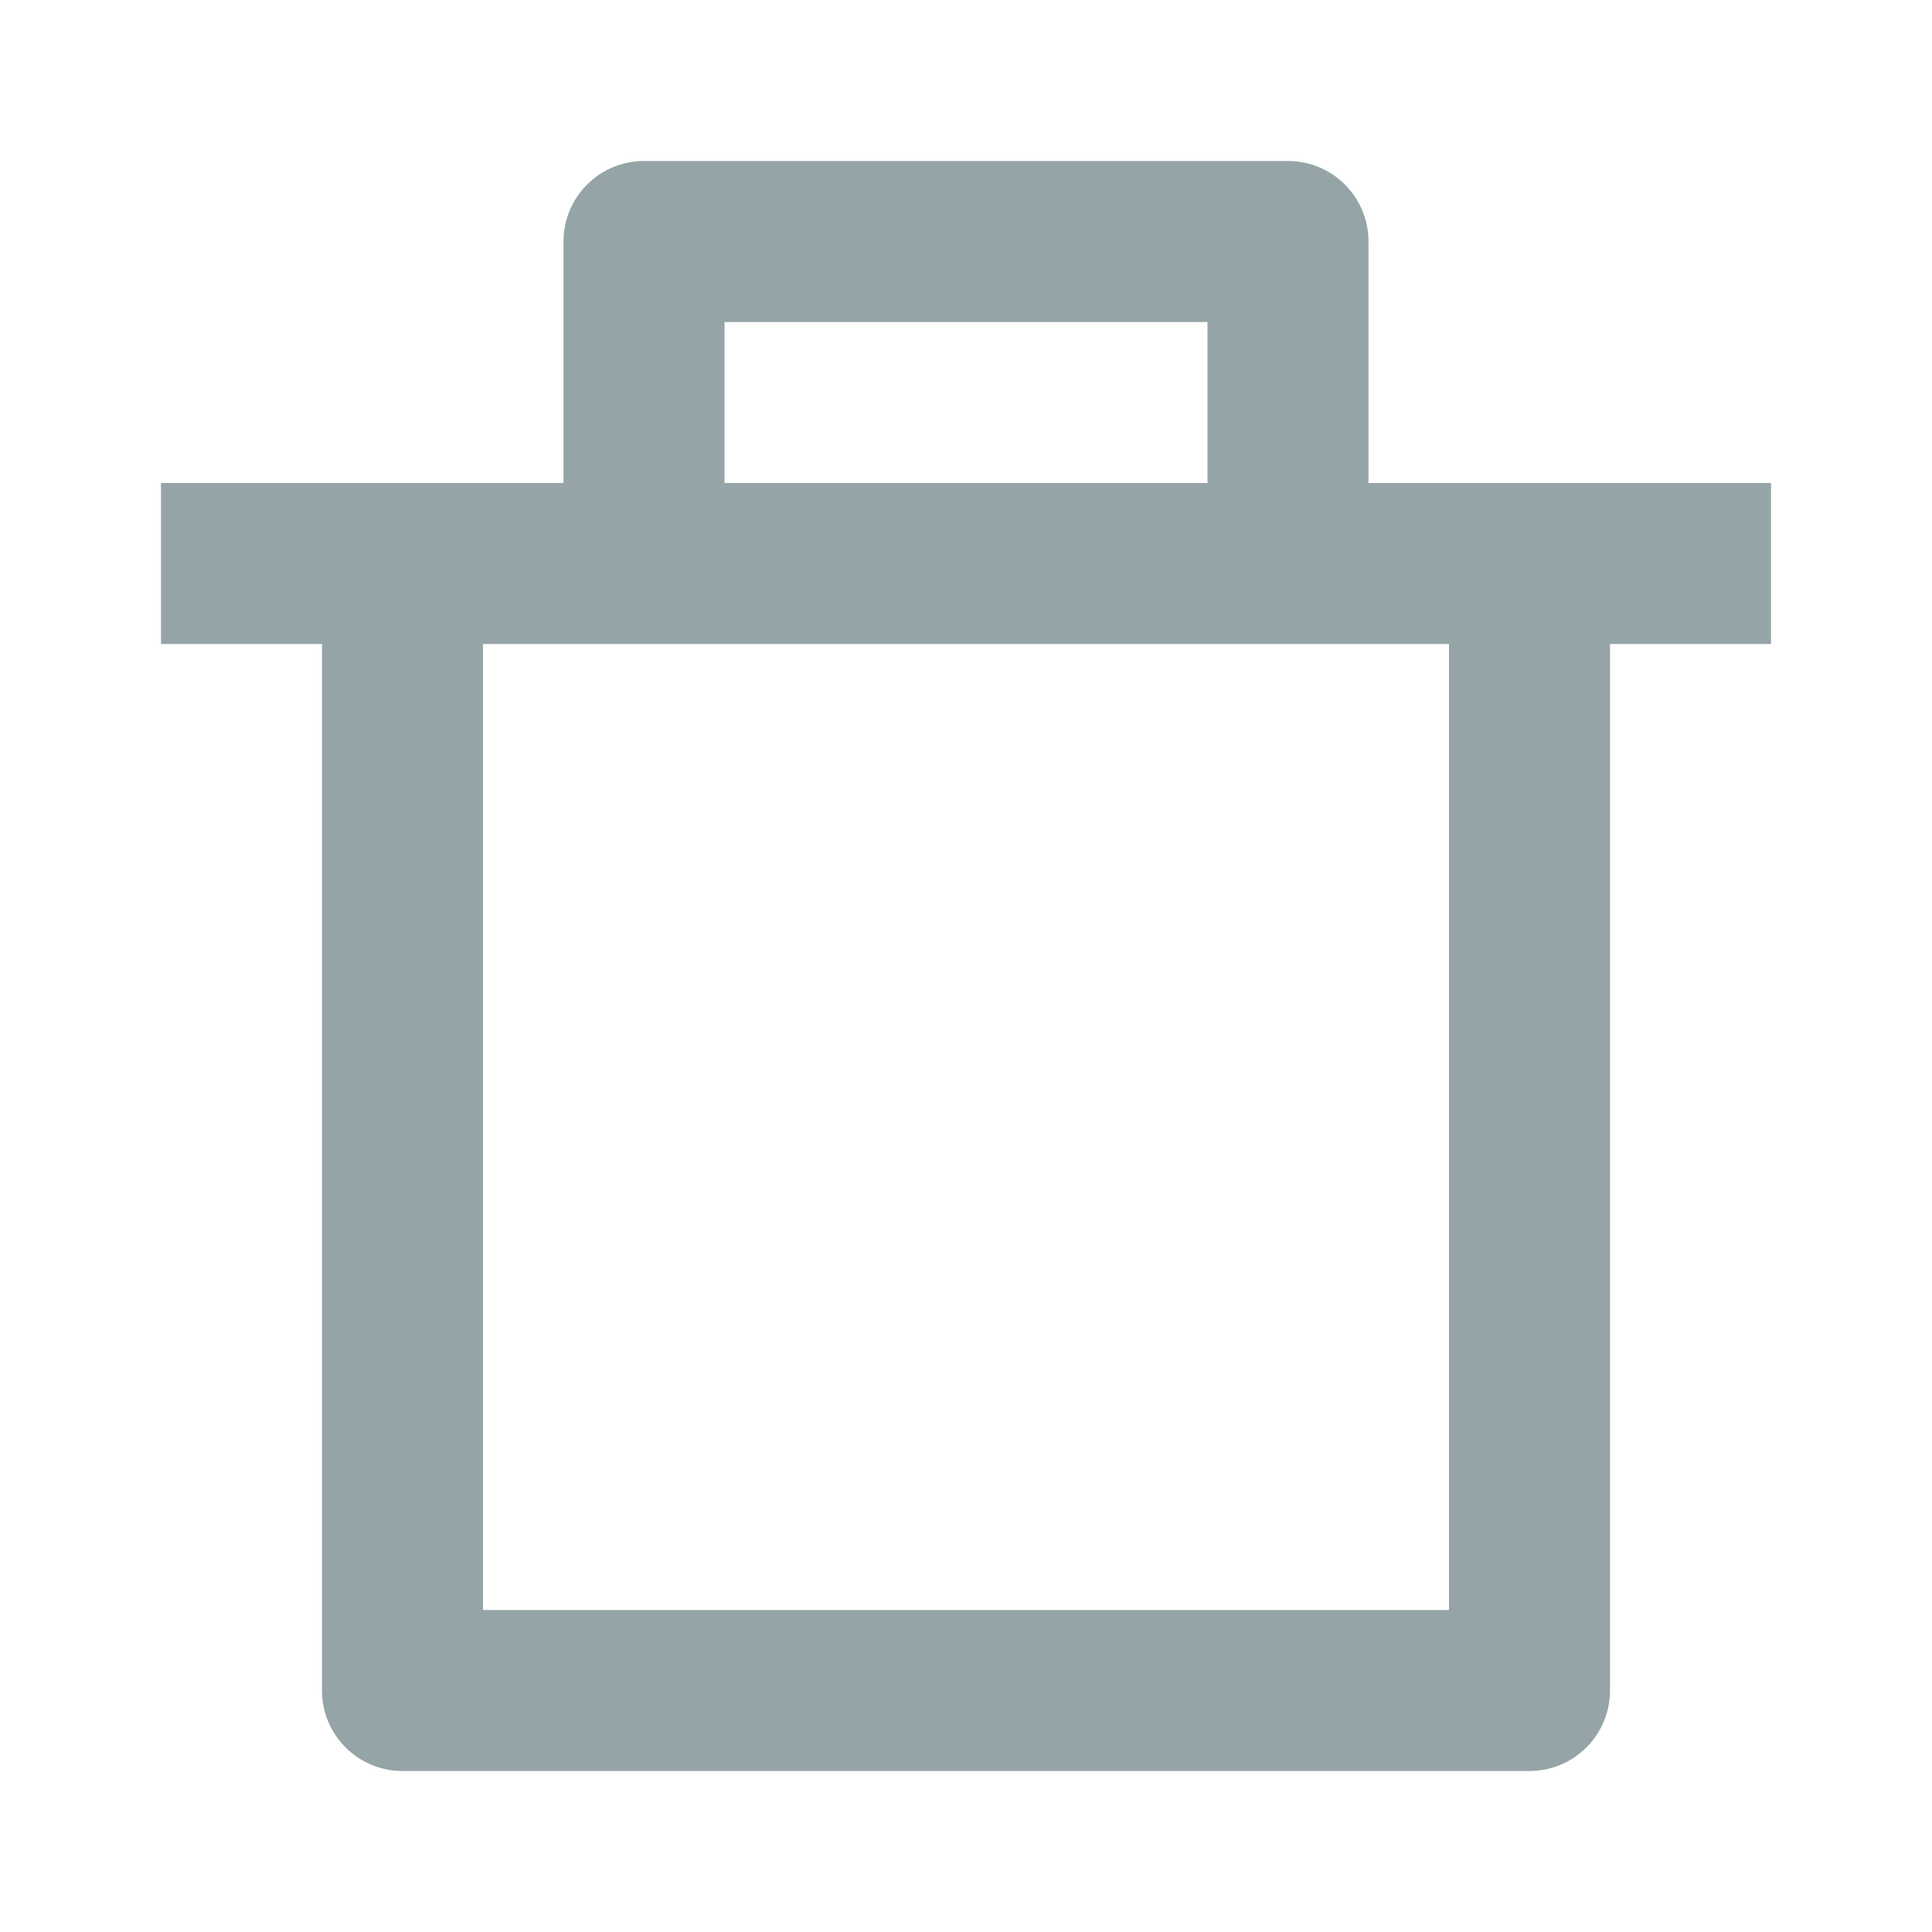
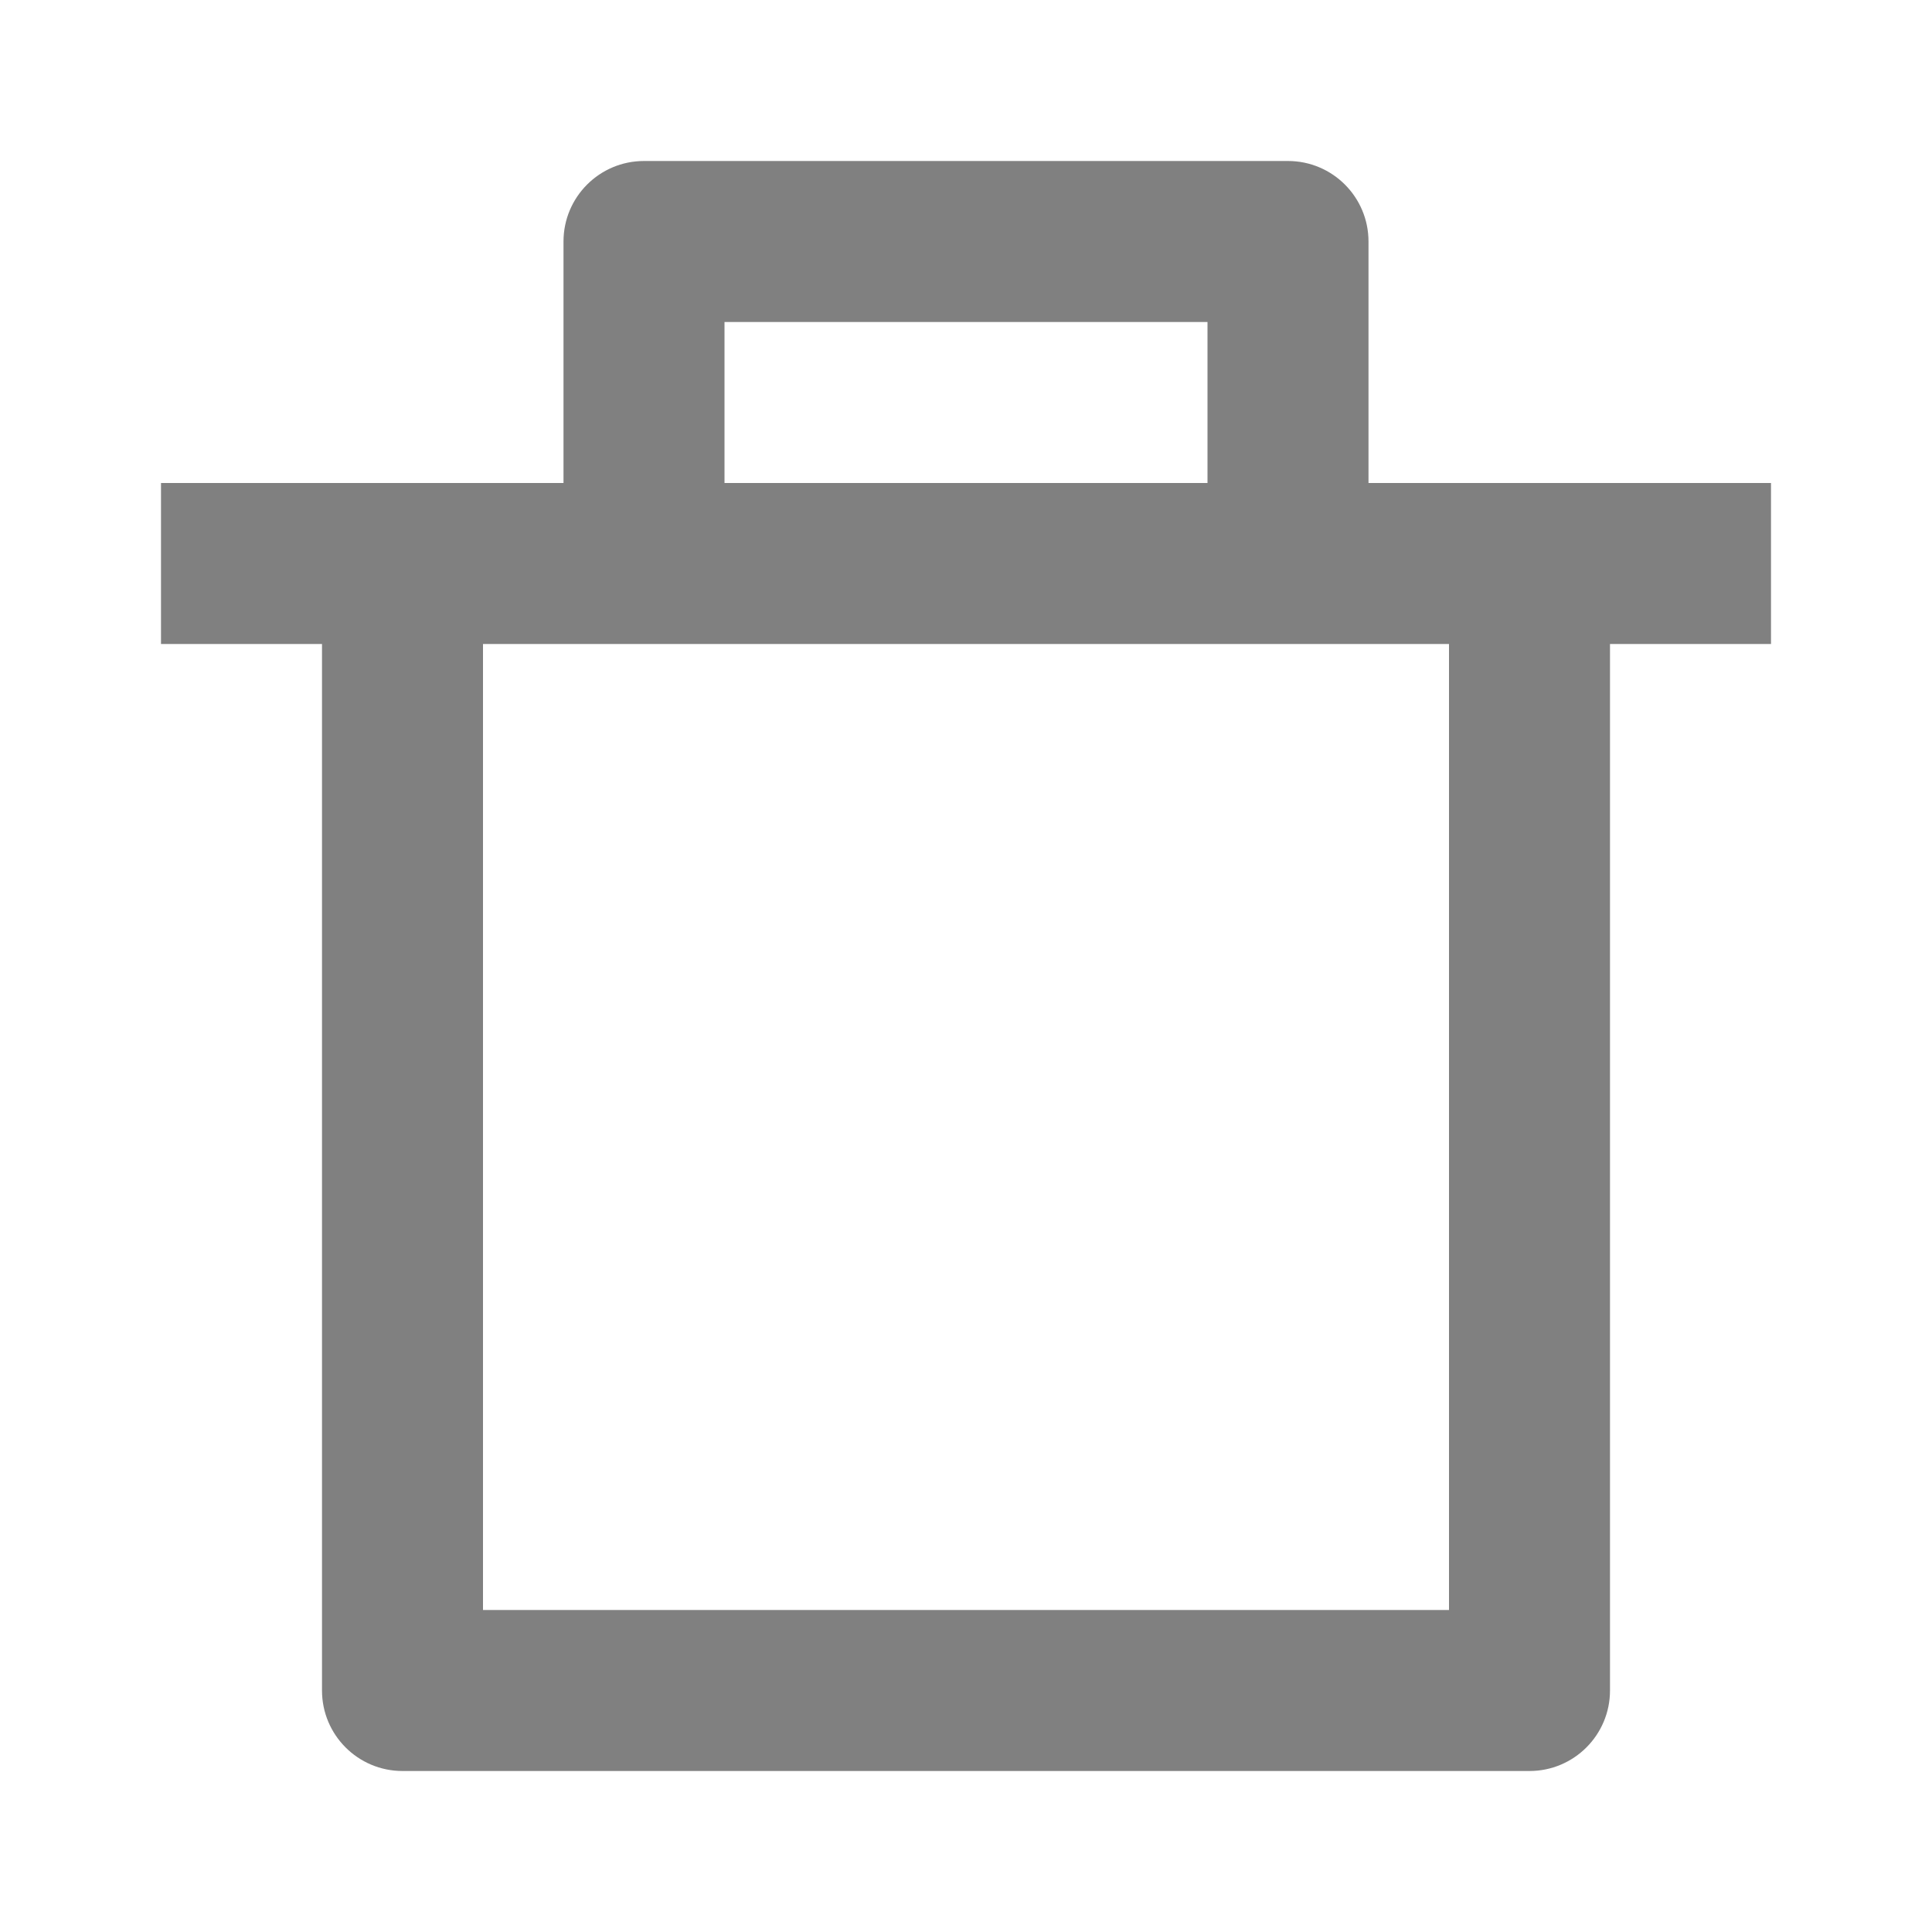
<svg xmlns="http://www.w3.org/2000/svg" viewBox="0 0 24 24" width="24" height="24">
  <path fill="none" d="M0 0h24v24H0z" />
-   <path d="M17 6h5v2h-2v13a1 1 0 0 1-1 1H5a1 1 0 0 1-1-1V8H2V6h5V3a1 1 0 0 1 1-1h8a1 1 0 0 1 1 1v3zm1 2H6v12h12V8zM9 4v2h6V4H9z" fill="rgba(149,164,166,1)" />
+   <path d="M17 6h5v2h-2v13a1 1 0 0 1-1 1H5a1 1 0 0 1-1-1V8H2V6h5V3a1 1 0 0 1 1-1h8a1 1 0 0 1 1 1v3zm1 2H6v12h12V8zM9 4v2h6V4H9z" fill="rgba(128,128,128,1)" />
</svg>
